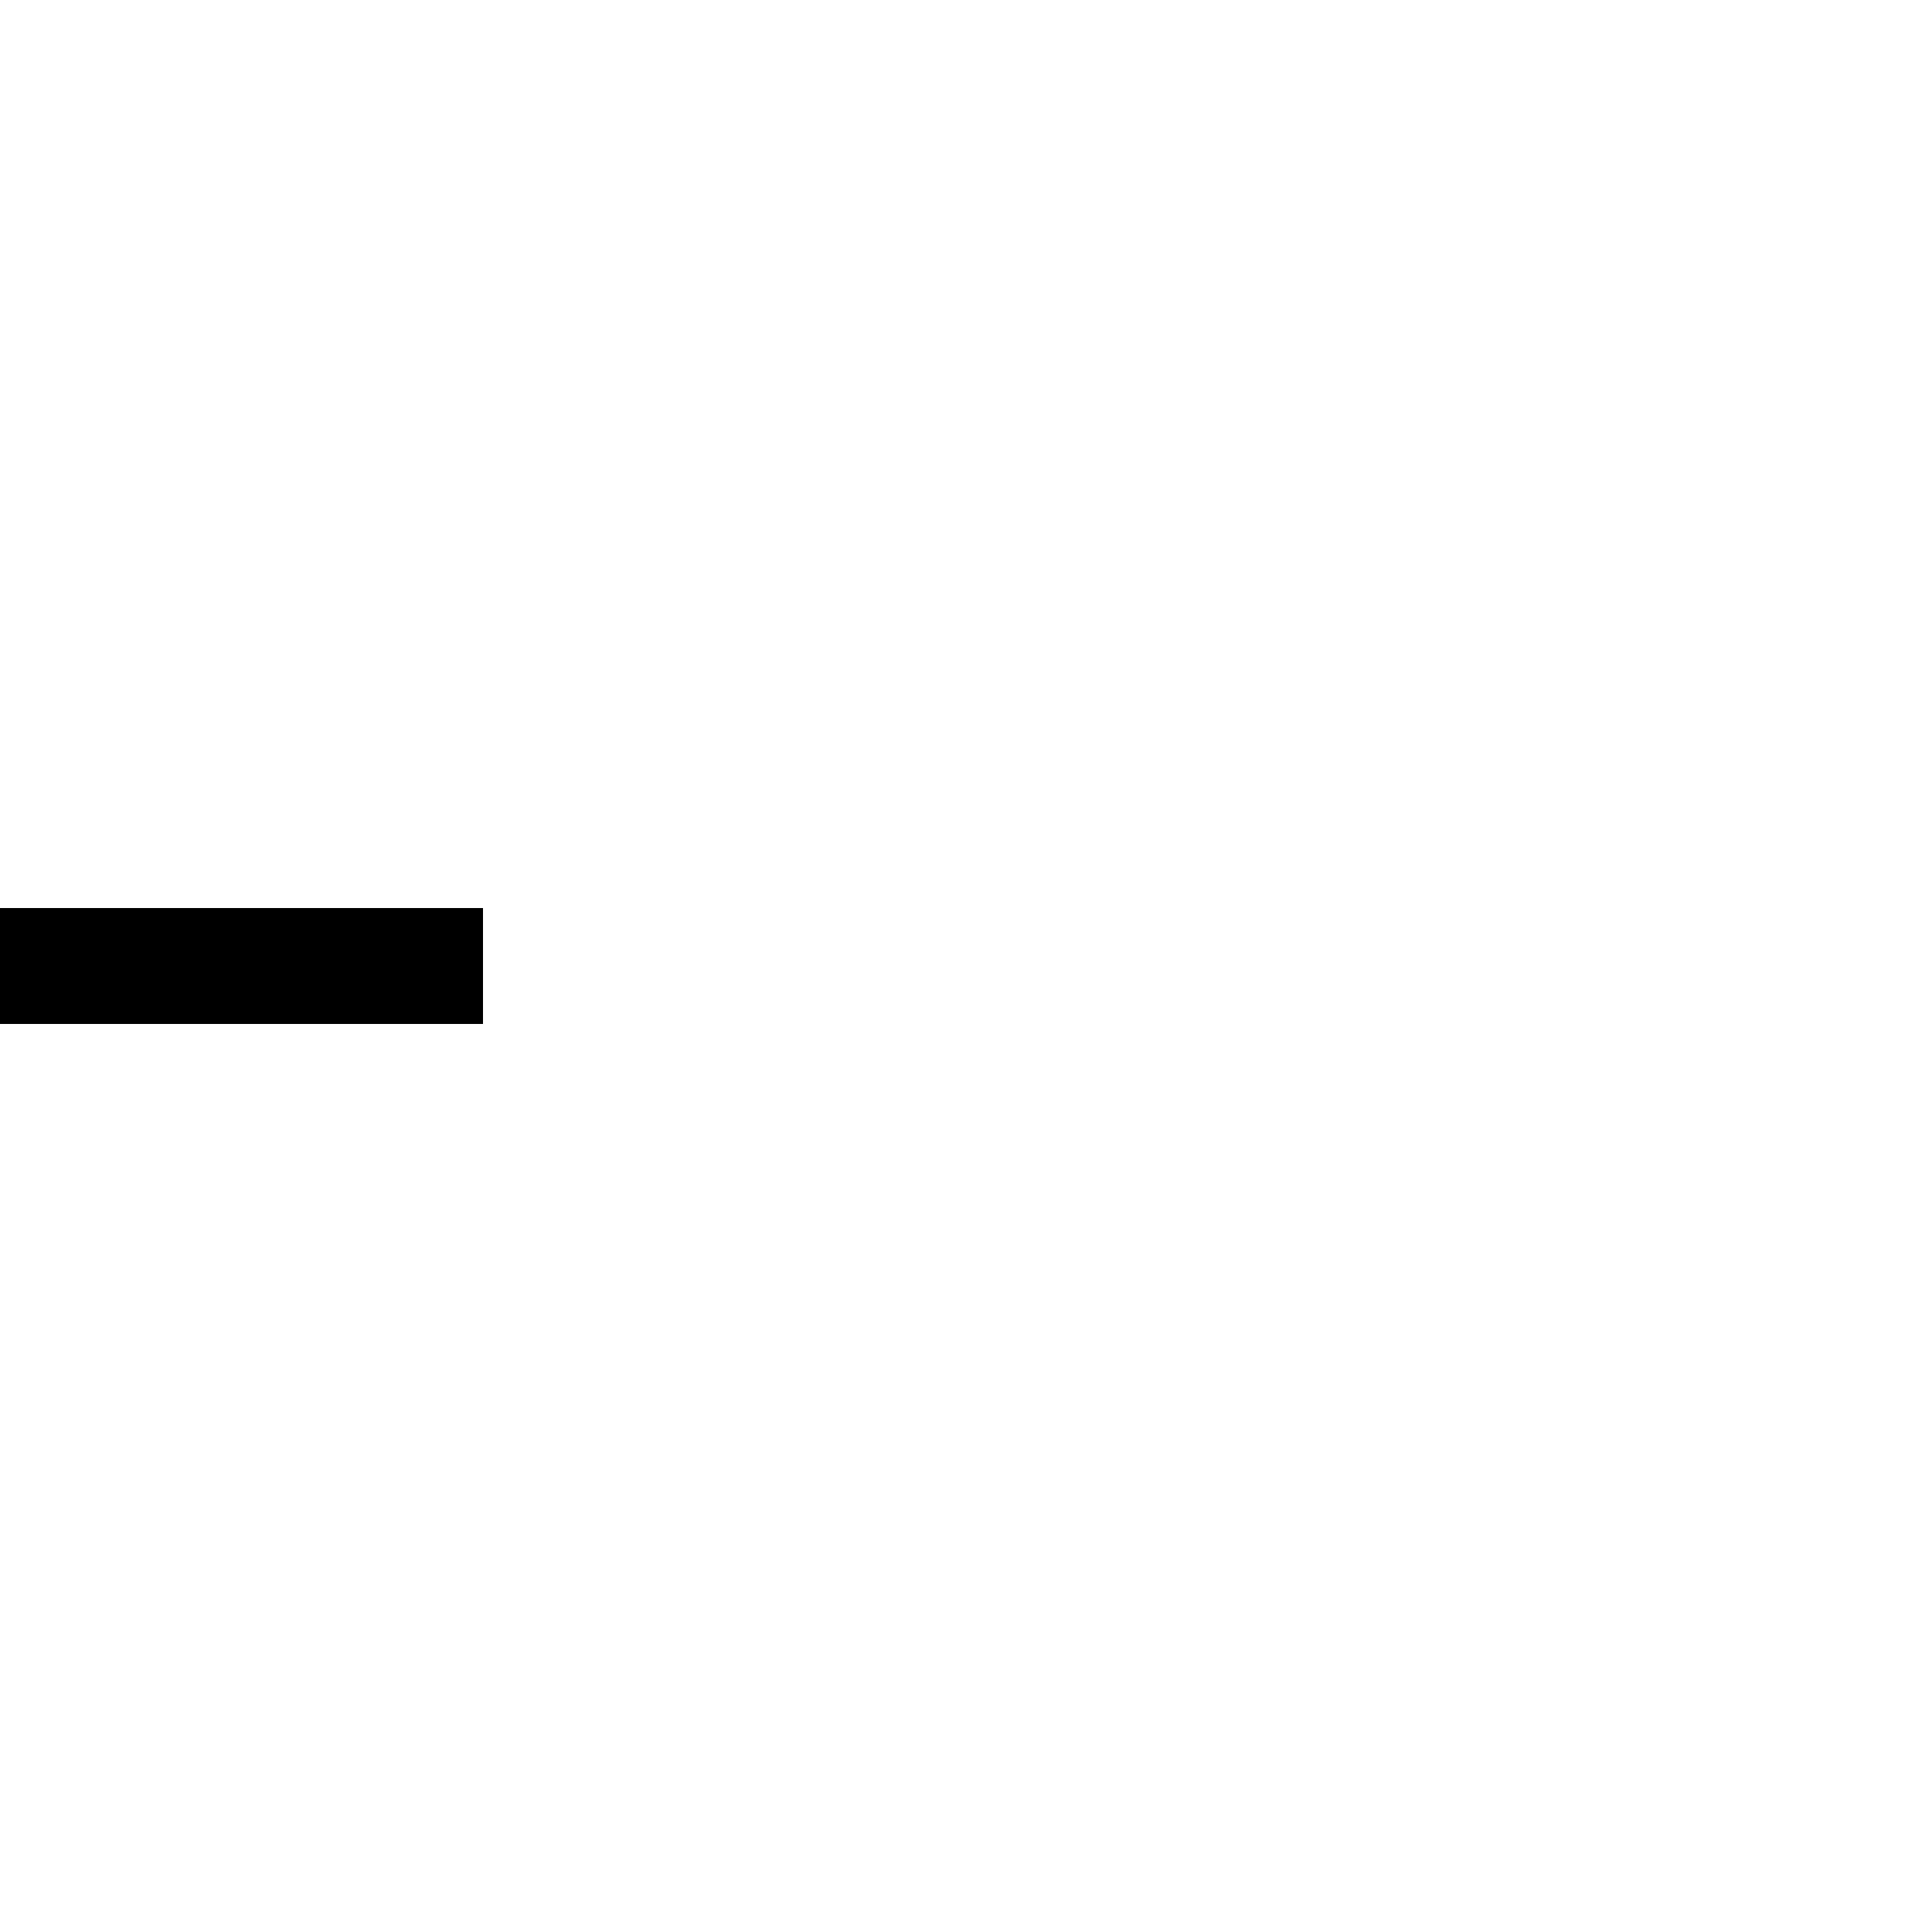
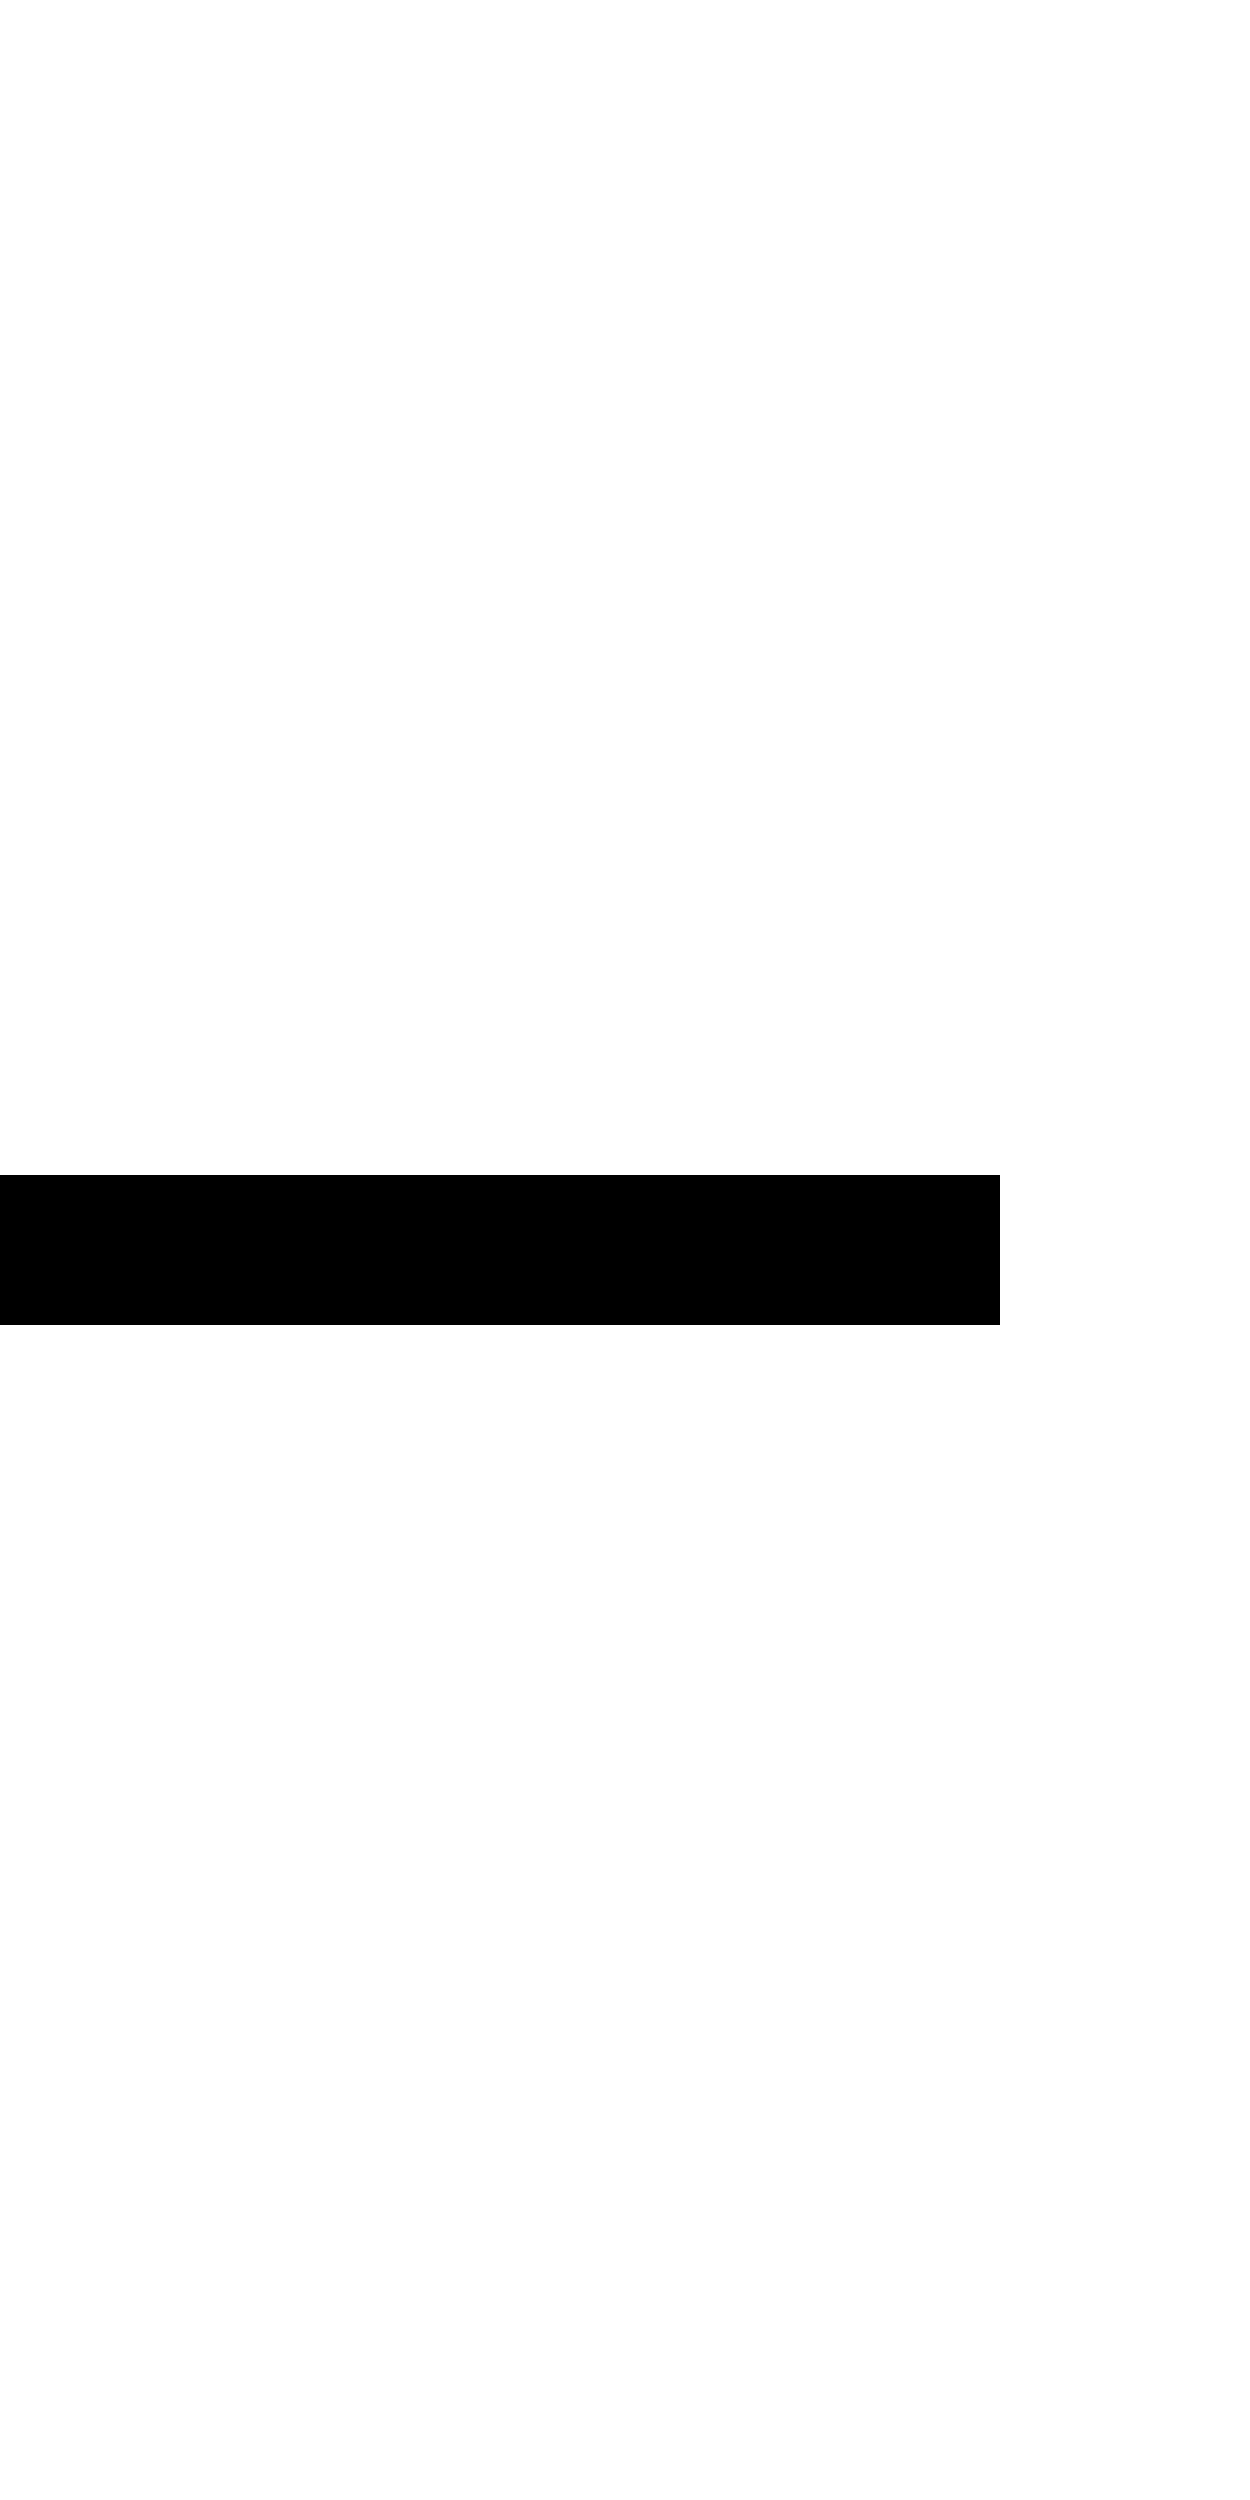
- <svg xmlns="http://www.w3.org/2000/svg" id="t-bar" version="1.1" baseProfile="full" width="20" height="20" refX="5" refY="10" viewBox="0 0 20 20" class="board-fill-color default-stroke-color solid-stroke">
-   <rect stroke="none" x="0" y="9.4" width="5" height="1.2" />
-   <line fill="none" stroke-width="1.8" x1="5" y1="0" x2="5" y2="20" />
+ <svg xmlns="http://www.w3.org/2000/svg" id="t-bar" version="1.1" baseProfile="full" width="10" height="20" refX="7" refY="10" viewBox="0 0 10 20" class="board-fill-color default-stroke-color solid-stroke">
+   <rect stroke="none" x="0" y="9.4" width="8" height="1.2" />
+   <line fill="none" stroke-width="1.8" x1="7" y1="0" x2="7" y2="20" />
</svg>
